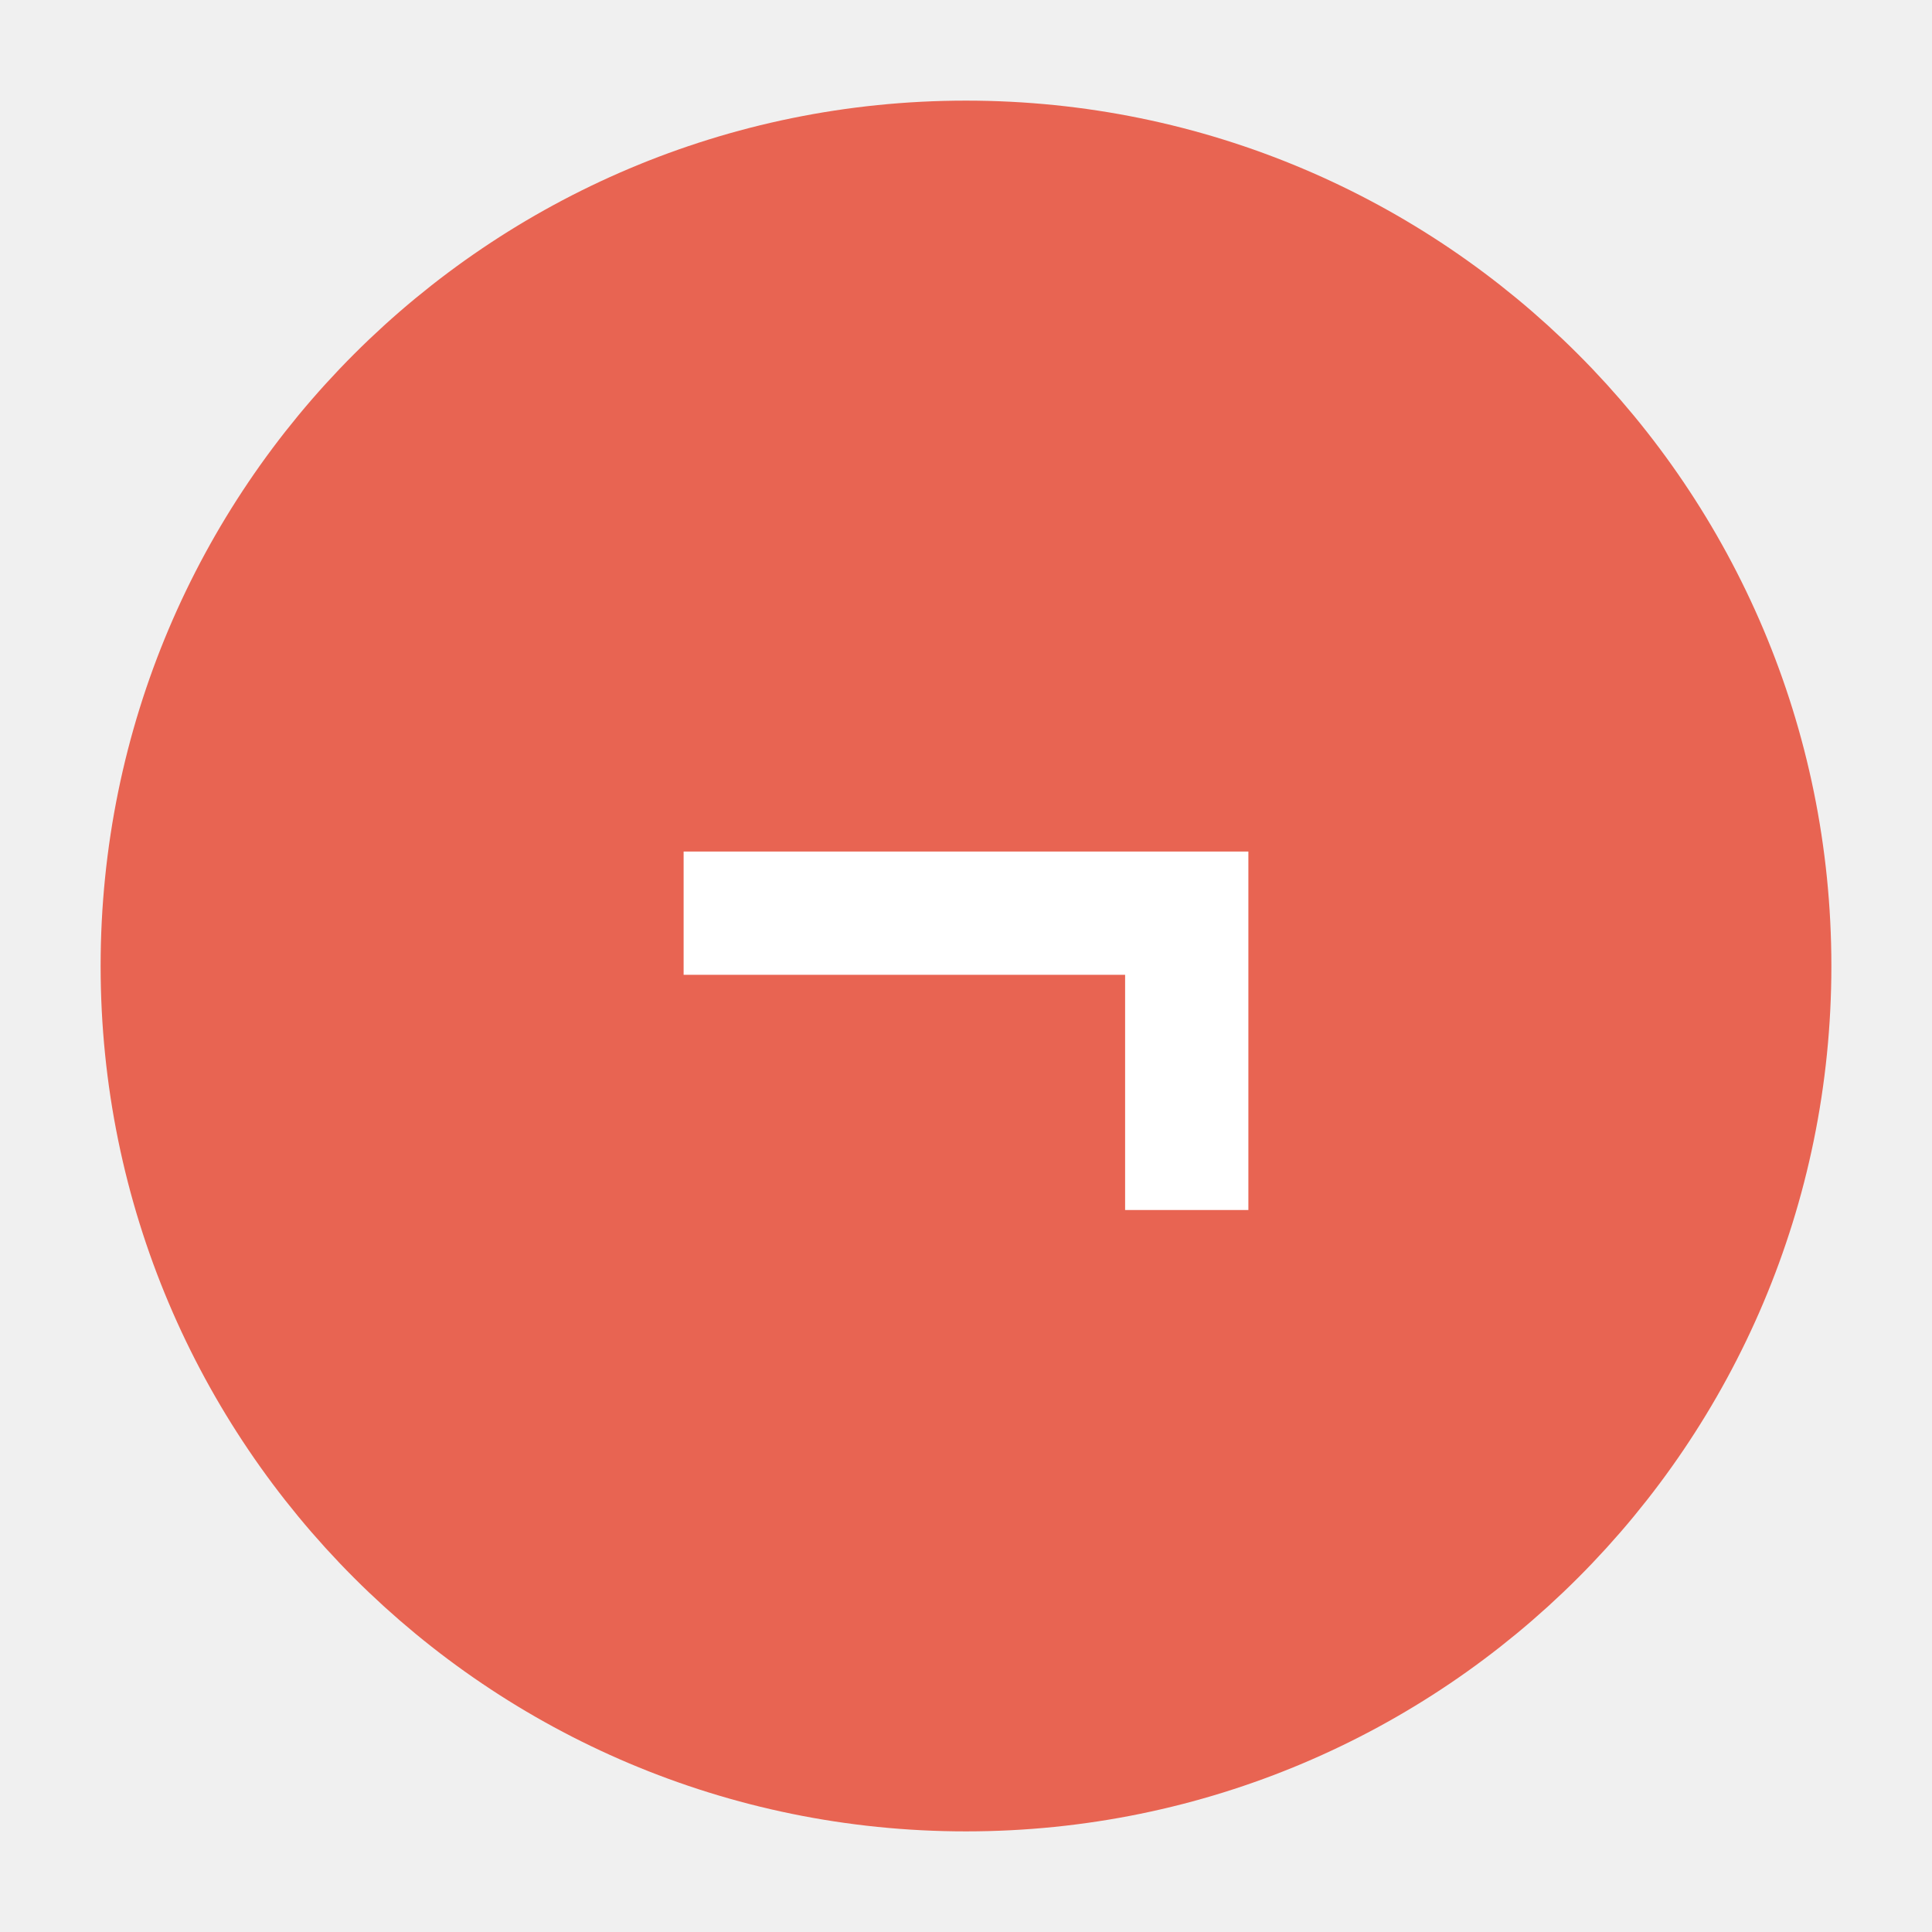
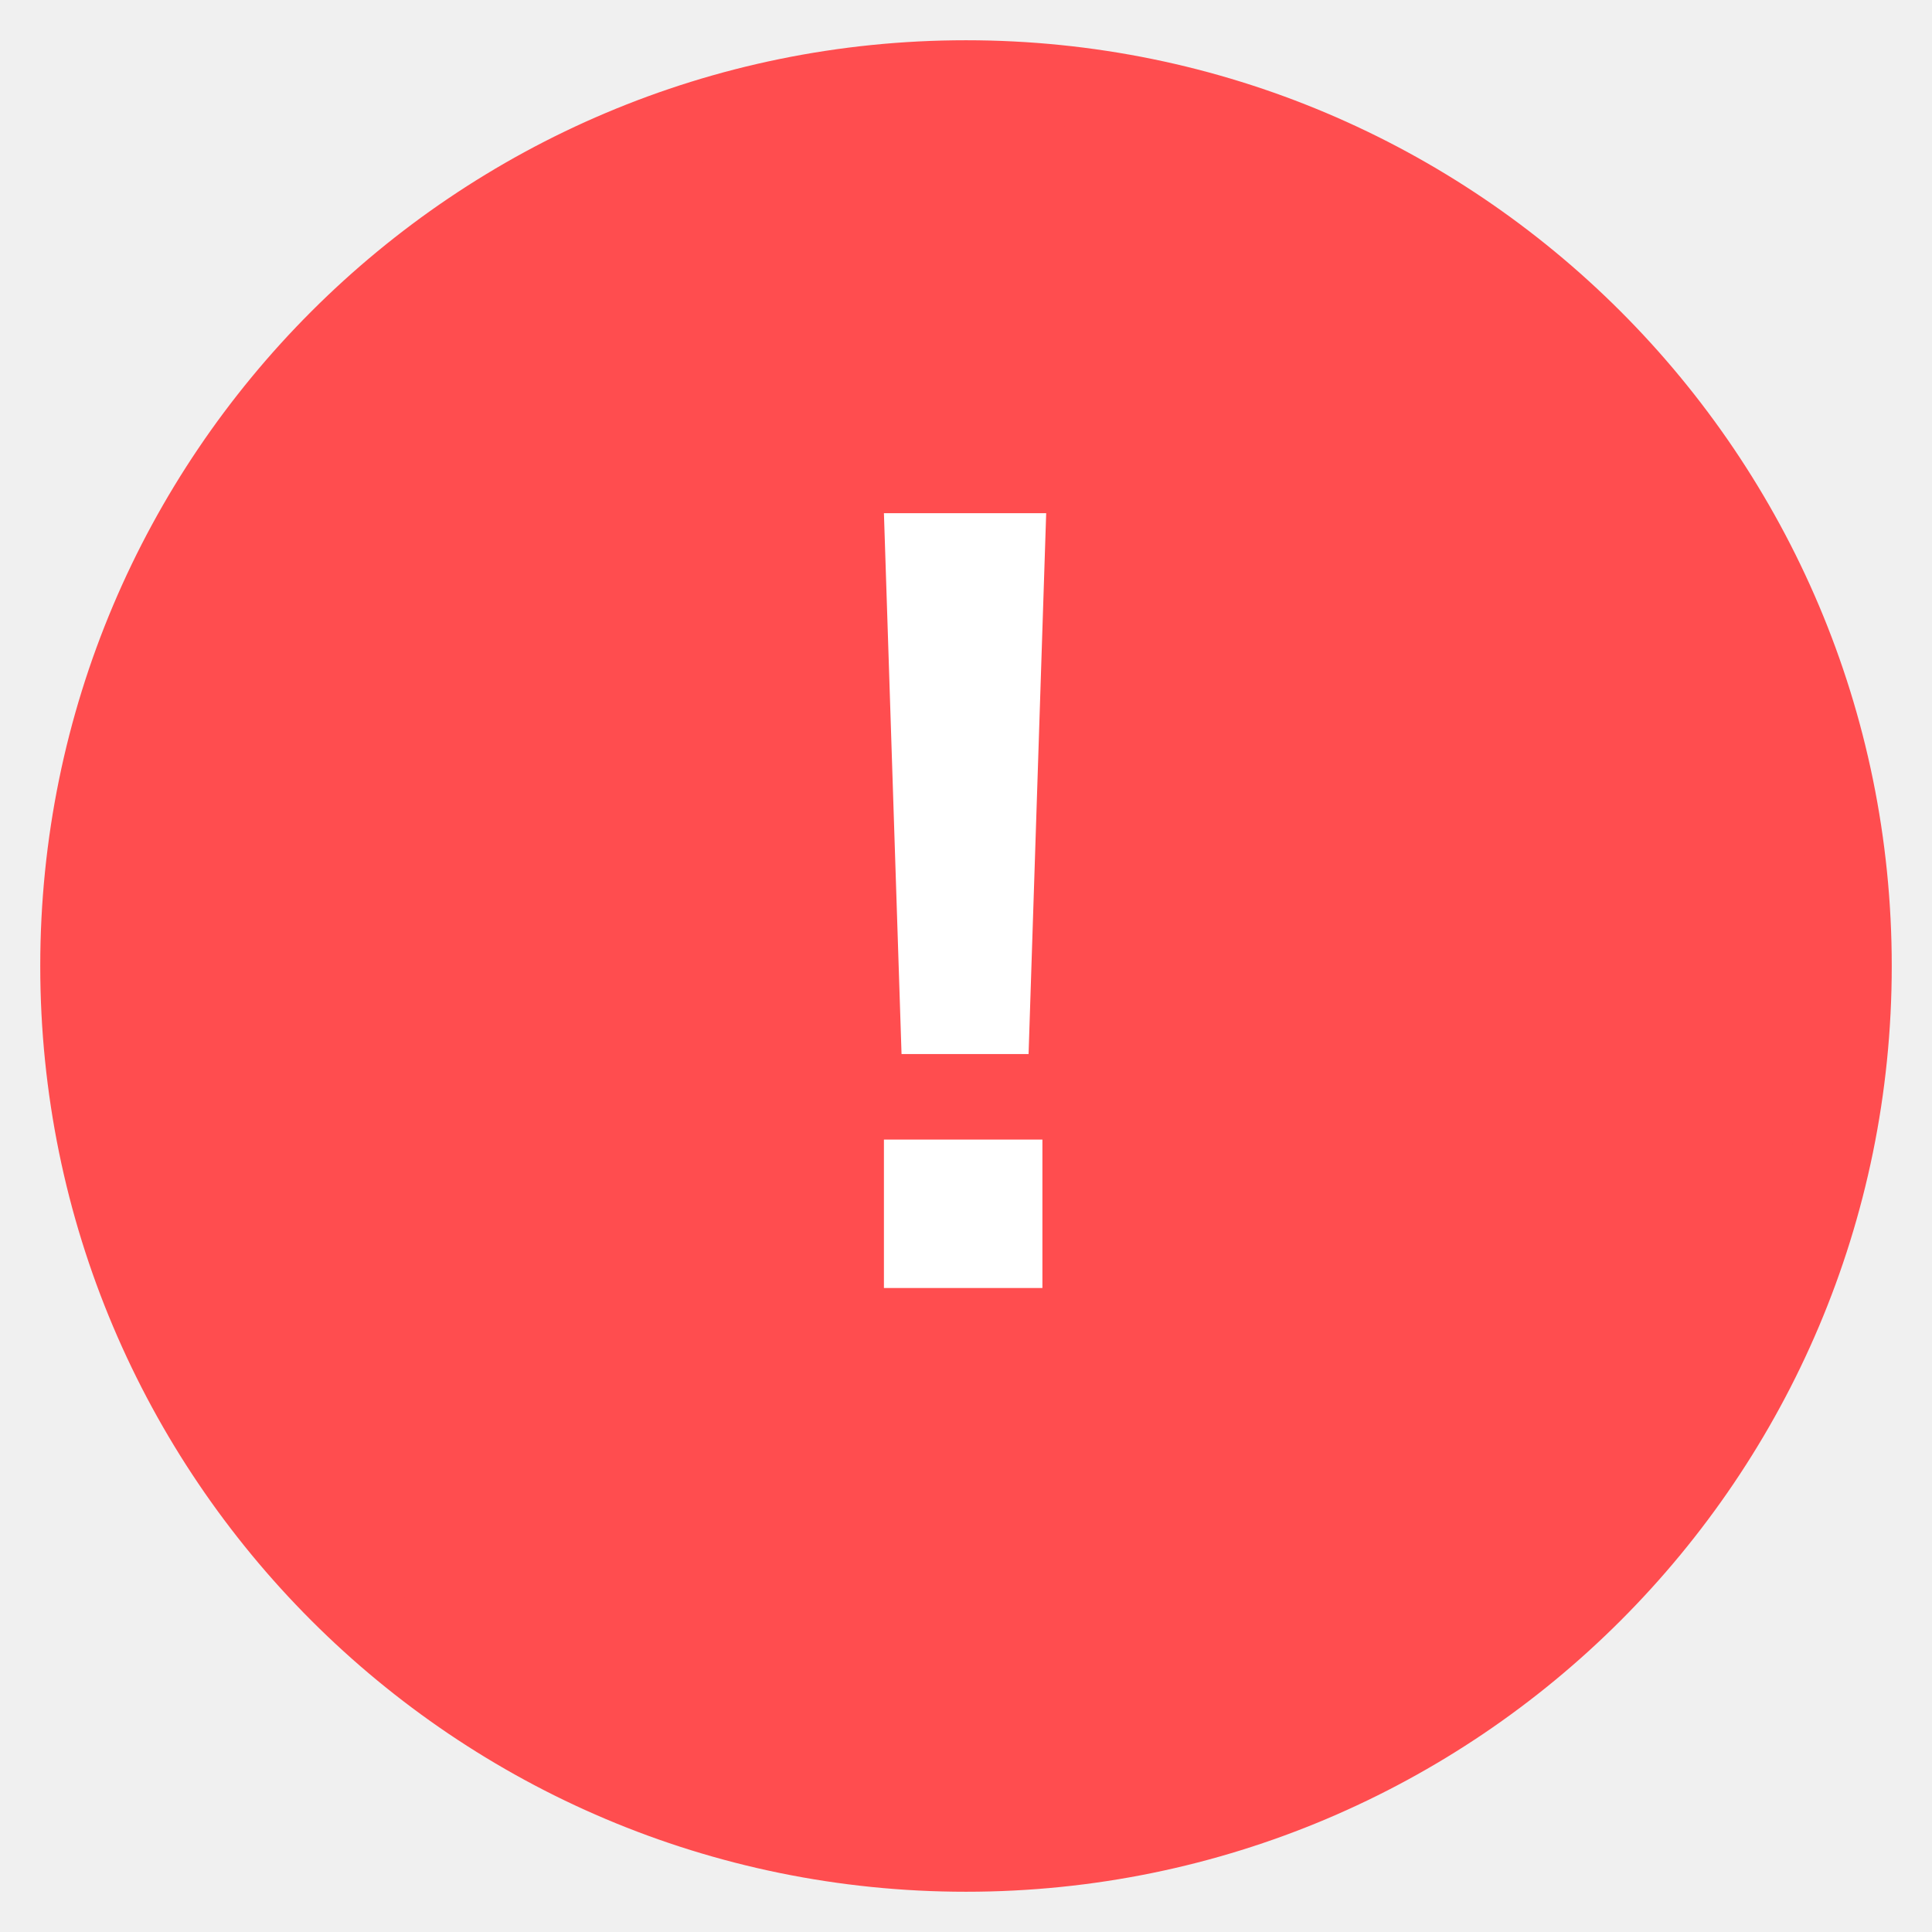
- <svg xmlns="http://www.w3.org/2000/svg" width="24px" height="24px" viewBox="0 0 24 24" version="1.1">
-   <circle cx="12" cy="12" r="10" fill="#E86452" stroke="#E86452" stroke-width="1.5" />
-   <text x="12" y="16" font-size="14" font-weight="bold" fill="white" text-anchor="middle" font-family="Arial">¬</text>
+ <svg xmlns="http://www.w3.org/2000/svg" width="24px" height="24px" viewBox="0 0 24 24">
+   <circle cx="12" cy="12" r="11" fill="#ff4d4f" stroke="#ff4d4f" stroke-width="1" />
+   <text x="12" y="16" font-size="14" font-weight="bold" fill="white" text-anchor="middle" font-family="Arial, sans-serif">!</text>
</svg>
